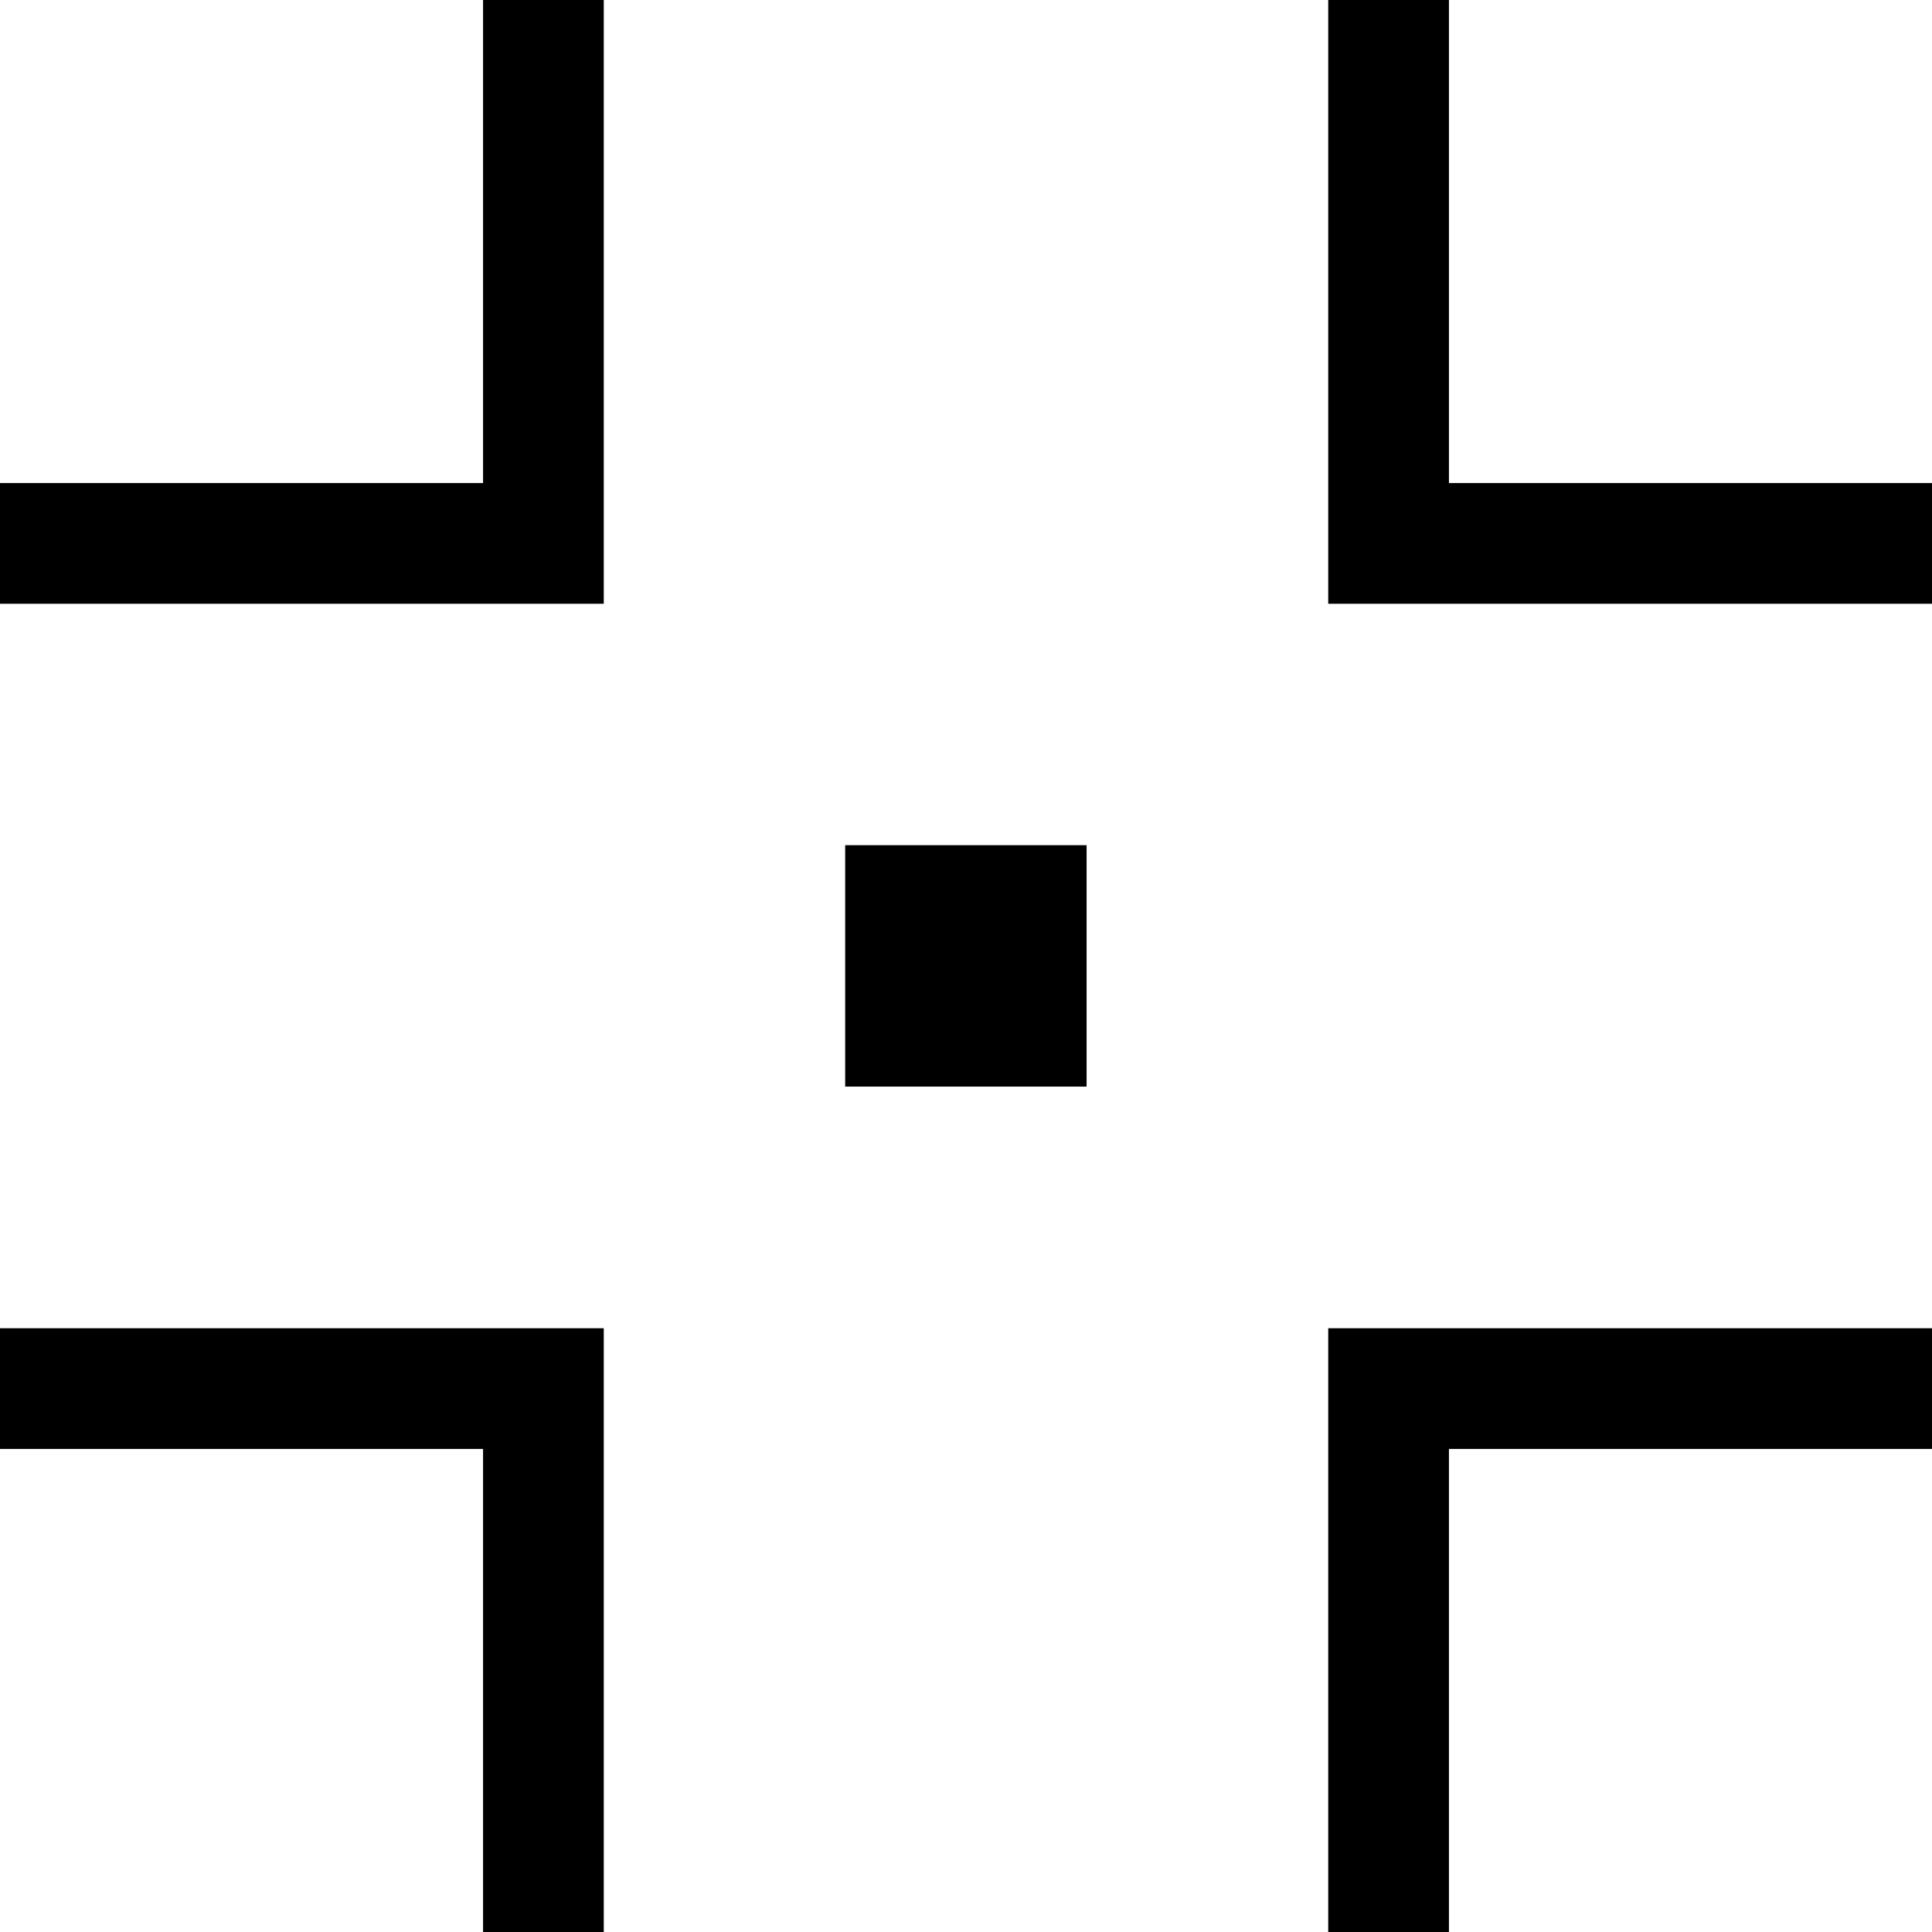
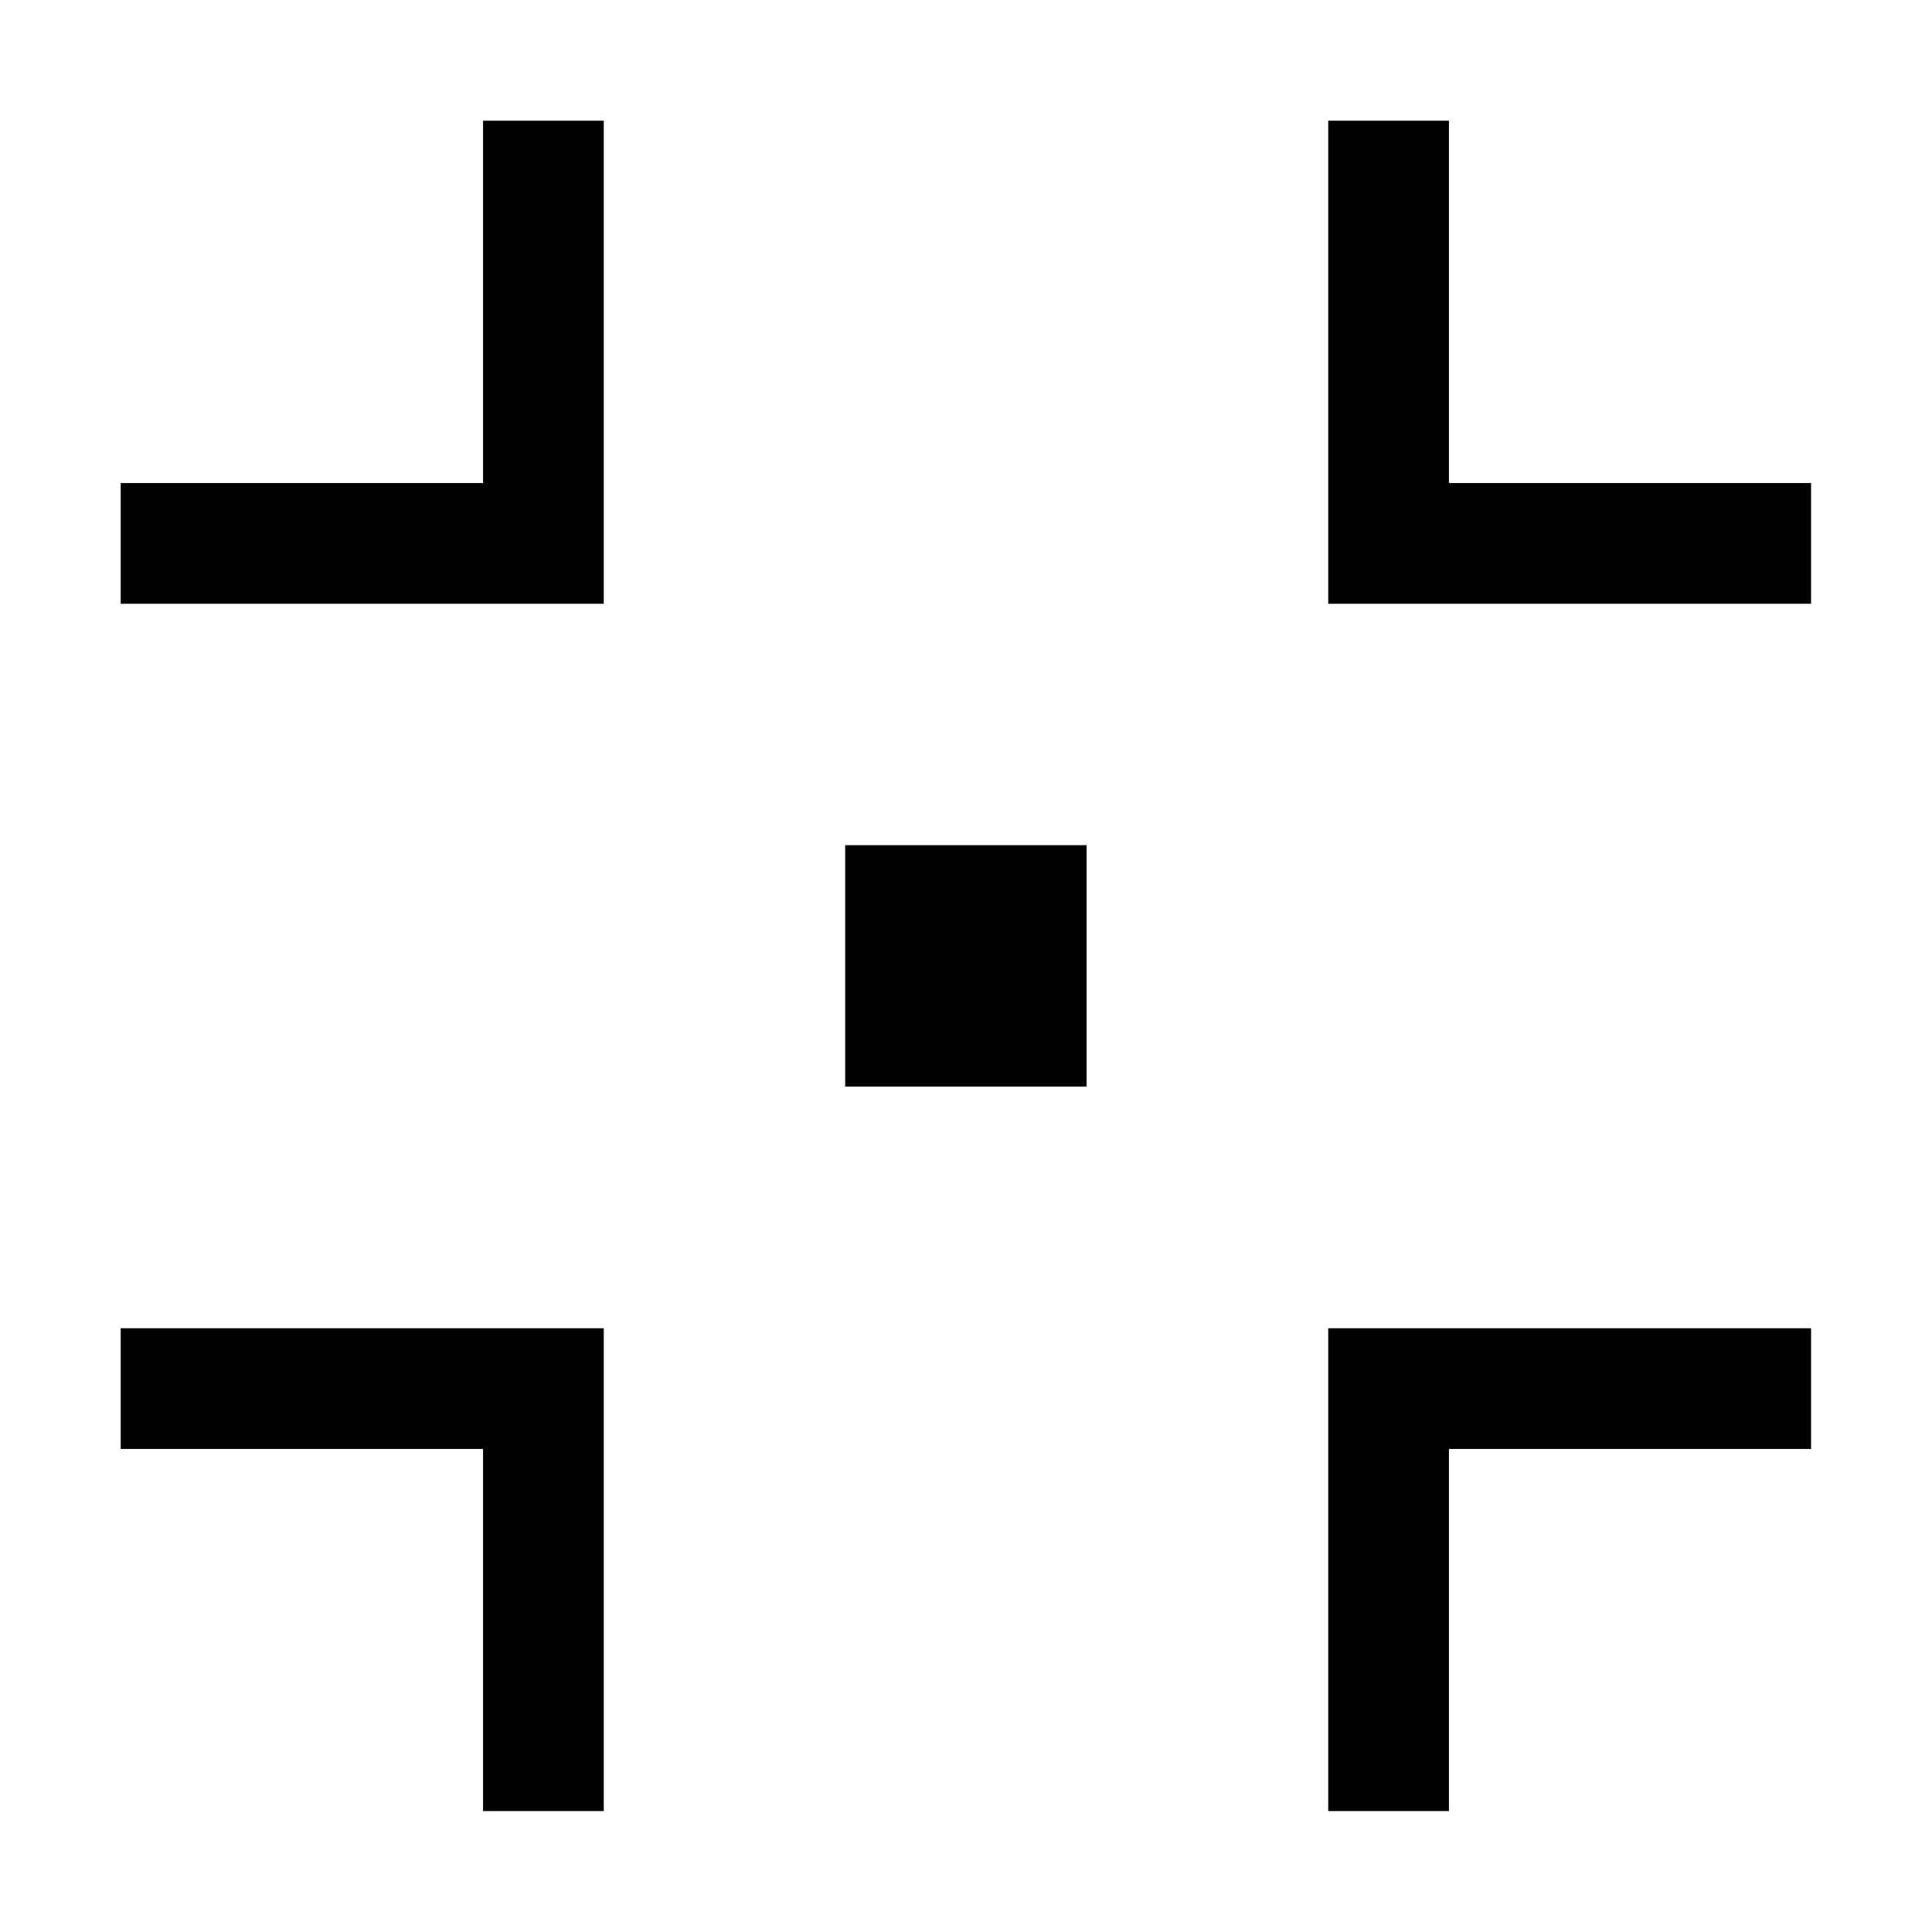
<svg xmlns="http://www.w3.org/2000/svg" width="32" height="32" viewBox="0 0 8.467 8.467" version="1.1" id="svg5">
  <defs id="defs2" />
  <g id="layer1">
    <rect style="fill:#000000;fill-opacity:1;stroke:none;stroke-width:0.125" id="rect6022" width="1.058" height="1.058" x="3.704" y="3.704" />
-     <path id="path6107" style="fill:#000000;fill-opacity:1;stroke:none;stroke-width:0.265" d="M 0,2.646 V 2.117 H 2.117 V 0 L 2.646,-3.3666667e-7 V 2.646 Z" />
-     <path id="path6339" style="fill:#000000;fill-opacity:1;stroke:none;stroke-width:0.265" d="M 8.467,2.646 V 2.117 H 6.35 V 0 L 5.821,-3.3666667e-7 V 2.646 Z" />
-     <path id="path6350" style="fill:#000000;fill-opacity:1;stroke:none;stroke-width:0.265" d="m 0,5.821 v 0.529 h 2.117 v 2.117 l 0.529,3e-7 V 5.821 Z" />
-     <path id="path6352" style="fill:#000000;fill-opacity:1;stroke:none;stroke-width:0.265" d="M 8.467,5.821 V 6.35 H 6.35 v 2.117 l -0.529,3e-7 V 5.821 Z" />
+     <path id="path6107" style="fill:#000000;fill-opacity:1;stroke:none;stroke-width:0.265" d="M 0.529,2.646 V 2.117 l 1.588,0 0,-1.588 h 0.529 l 0,2.117 z" />
+     <path id="path1286" style="fill:#000000;fill-opacity:1;stroke:none;stroke-width:0.265" d="M 7.937,2.646 V 2.117 h -1.587 V 0.529 H 5.821 V 2.646 Z" />
+     <path id="path1288" style="fill:#000000;fill-opacity:1;stroke:none;stroke-width:0.265" d="M 0.529,5.821 V 6.35 H 2.117 v 1.587 H 2.646 V 5.821 Z" />
+     <path id="path1290" style="fill:#000000;fill-opacity:1;stroke:none;stroke-width:0.265" d="m 7.937,5.821 v 0.529 h -1.587 v 1.587 H 5.821 V 5.821 Z" />
  </g>
</svg>
